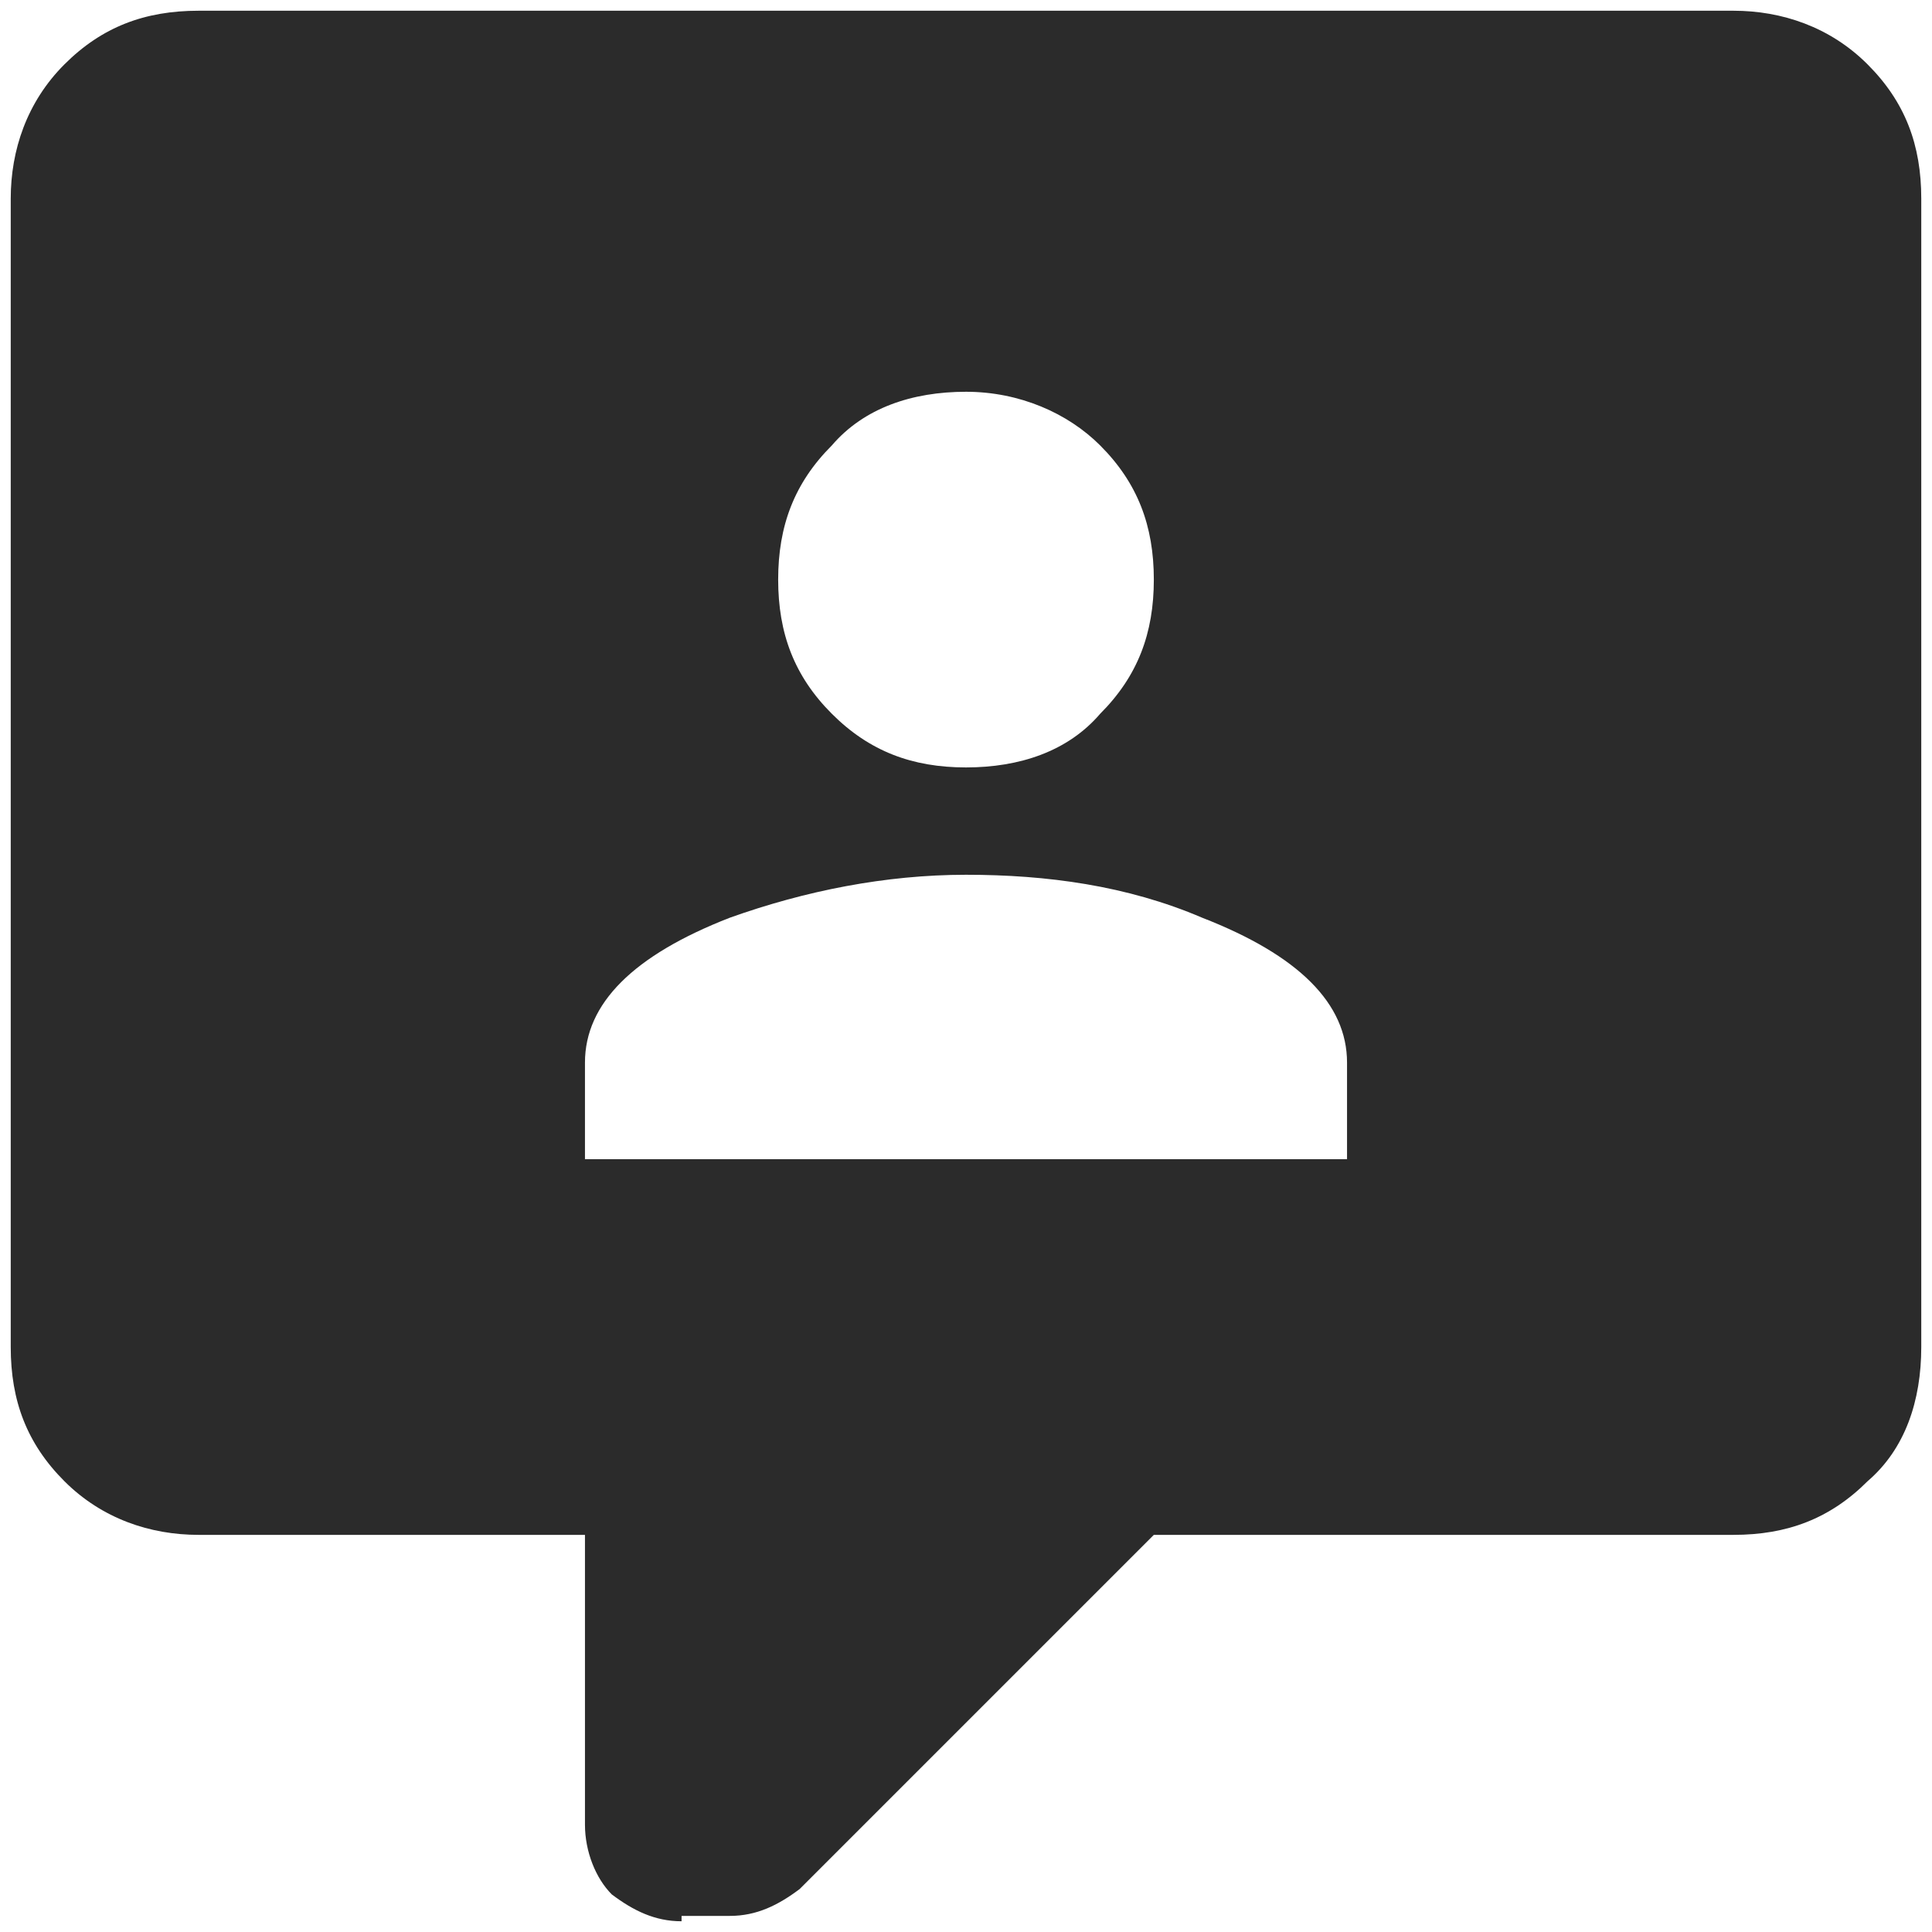
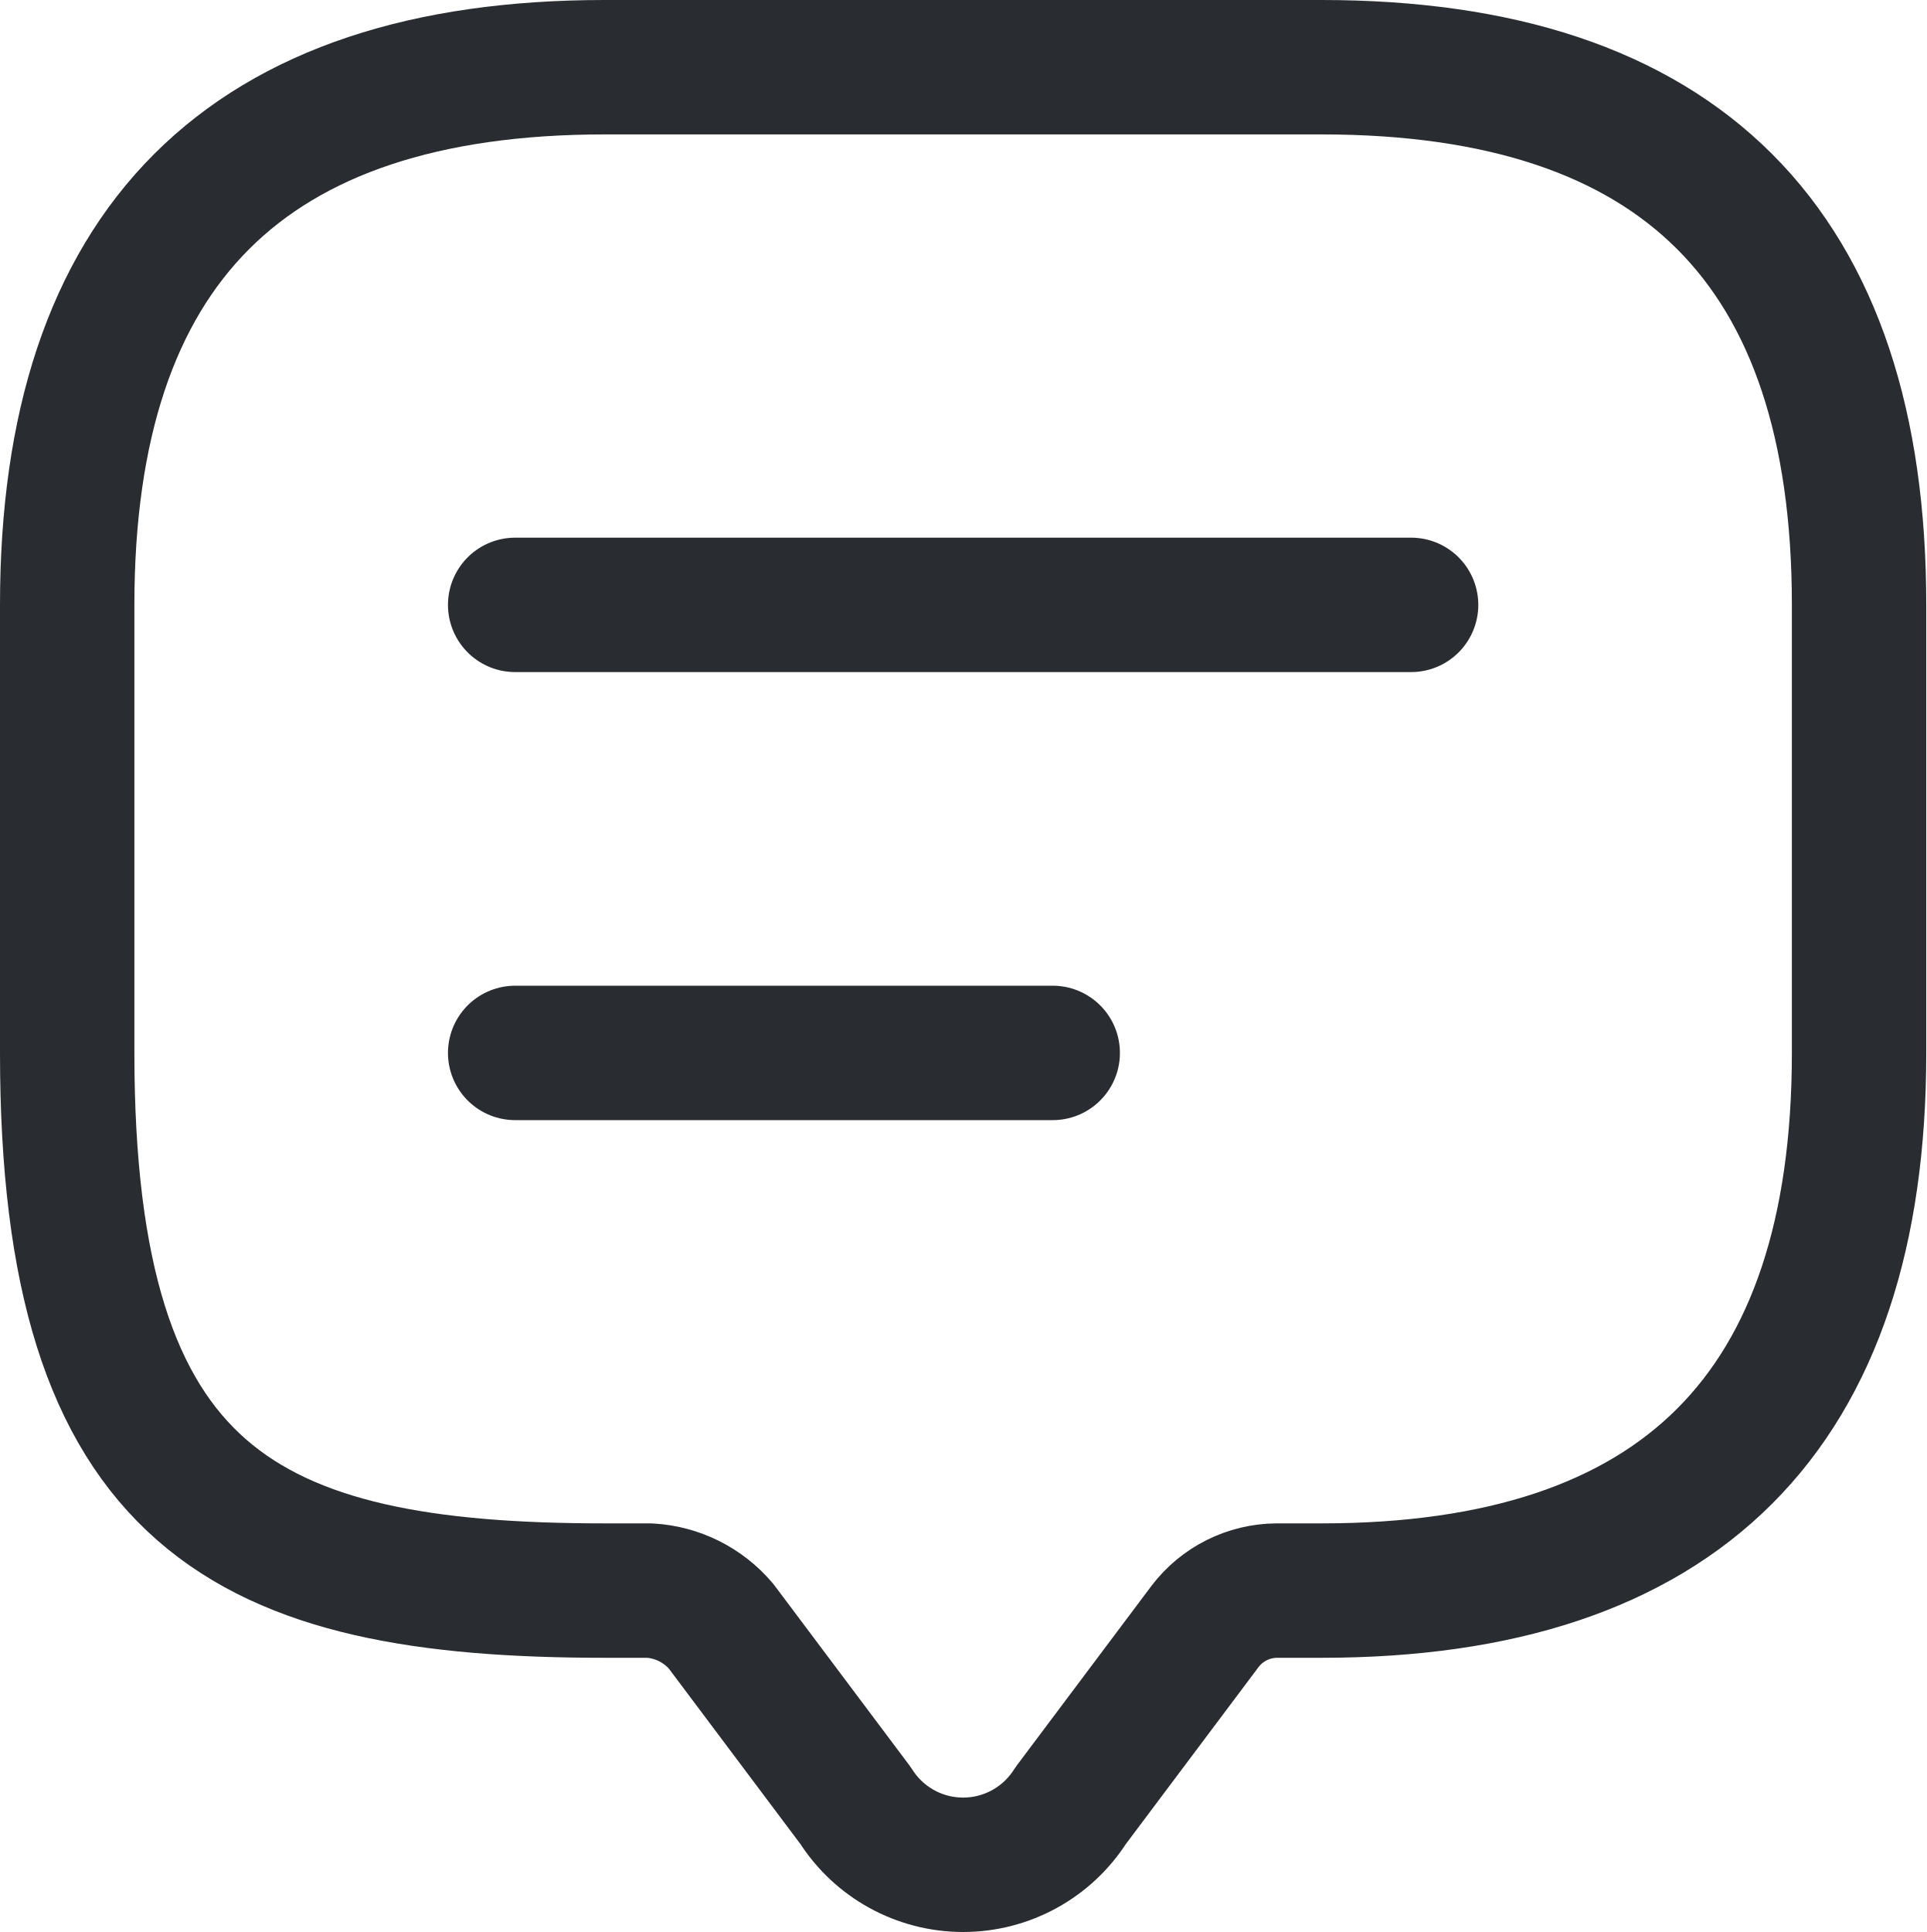
- <svg xmlns="http://www.w3.org/2000/svg" version="1.1" id="Layer_1" x="0px" y="0px" viewBox="0 0 36 36" style="enable-background:new 0 0 36 36;" xml:space="preserve">
-   <style type="text/css">
- 	.st0{display:none;}
- 	.st1{display:inline;fill:#2B2B2B;}
- 	.st2{fill:#2B2B2B;}
- </style>
-   <g class="st0">
-     <path class="st1" d="M11,11.3L22.2,0.1v35.8L11,24.8H2V11.5h9V11.3z M30.9,23.4c-1,1.6-2.4,2.8-4.2,3.6V9.1c1.8,0.8,3.2,2,4.2,3.6   s1.6,3.4,1.6,5.4C32.3,20,31.9,21.8,30.9,23.4z" />
-   </g>
-   <g class="st0">
-     <path class="st1" d="M33.6,29.1v1.8H2.8v-1.8l3.4-3.4V15.4c0-2.7,0.8-5.1,2.4-7.2c1.6-2.1,3.6-3.5,6.1-4.3V3.4c0-0.9,0.3-1.7,1-2.4   c0.7-0.7,1.5-1,2.4-1s1.8,0.3,2.4,1c0.7,0.7,1,1.5,1,2.4V4c2.5,0.7,4.6,2.2,6.1,4.3c1.6,2.1,2.4,4.5,2.4,7.2v10.3L33.6,29.1z    M21.6,32.5c0,1-0.3,1.8-1,2.4c-0.7,0.7-1.5,1-2.4,1s-1.8-0.3-2.4-1c-0.7-0.7-1-1.5-1-2.4H21.6z" />
-   </g>
-   <g class="st0">
-     <path class="st1" d="M25.2,31.3H0.1v-3.5L0.2,27c0.1-0.6,0.3-1.2,0.7-1.8C1.4,24.4,2,23.6,2.8,23c1-0.7,2.2-1.3,3.7-1.8   c1.7-0.5,3.8-0.8,6.1-0.8c3.7,0,6.6,0.6,8.8,1.8c1.6,0.9,2.7,2.1,3.3,3.5c0.3,0.7,0.4,1.3,0.4,1.8V31.3z M18.9,10.7   c0-1.3-0.4-2.5-1.1-3.5c-0.7-1-1.7-1.8-2.8-2.3s-2.4-0.6-3.6-0.4S9.1,5.3,8.2,6.2c-0.9,0.9-1.5,2-1.7,3.2s-0.1,2.5,0.4,3.6   c0.5,1.1,1.3,2.1,2.3,2.8c1,0.7,2.2,1.1,3.5,1.1c1.7,0,3.2-0.6,4.5-1.8C18.3,13.9,18.9,12.4,18.9,10.7z M23.4,4.4   c-1.3,0-2.4,0.4-3.4,1.1c1.1,1.6,1.7,3.3,1.7,5.2c0,1.9-0.6,3.6-1.7,5.2c1,0.7,2.2,1.1,3.4,1.1c1.7,0,3.2-0.6,4.5-1.8   c1.2-1.2,1.8-2.7,1.8-4.5c0-1.7-0.6-3.2-1.8-4.5C26.6,5,25.1,4.4,23.4,4.4z M25.1,20.5c1.1,0.9,2,2,2.6,3.2c0.6,1.3,1,2.6,1.1,4   v3.5h7.1v-3.5l-0.1-0.7c-0.1-0.6-0.3-1.1-0.6-1.7c-0.4-0.8-1-1.5-1.7-2c-0.8-0.8-1.9-1.4-3.2-1.8C28.9,21,27.1,20.7,25.1,20.5z" />
-   </g>
-   <g class="st0">
-     <path class="st1" d="M34.9,4.7c0.7,0.7,1.1,1.6,1.1,2.6v21.5c0,1-0.4,1.9-1.1,2.6c-0.7,0.7-1.5,1.1-2.5,1.1H3.7   c-1,0-1.8-0.3-2.5-1.1c-0.7-0.7-1.1-1.6-1.1-2.6V7.3c0-1,0.4-1.9,1.1-2.6C1.9,4,2.7,3.7,3.7,3.7h28.7C33.4,3.7,34.2,4,34.9,4.7z    M32.4,7.3l-14.4,9l-14.4-9v3.6L18,19.8l14.4-8.9V7.3z" />
-   </g>
-   <g>
-     <path class="st2" d="M12.7,35.8c-0.5,0-0.9-0.2-1.3-0.5c-0.3-0.3-0.5-0.8-0.5-1.3v-5.4H3.7c-0.9,0-1.8-0.3-2.5-1   c-0.7-0.7-1-1.5-1-2.5V3.7c0-0.9,0.3-1.8,1-2.5c0.7-0.7,1.5-1,2.5-1h28.6c0.9,0,1.8,0.3,2.5,1c0.7,0.7,1,1.5,1,2.5v21.4   c0,1-0.3,1.9-1,2.5c-0.7,0.7-1.5,1-2.5,1H21.5l-6.6,6.6c-0.4,0.3-0.8,0.5-1.3,0.5H12.7z M25.1,21.6v-1.8c0-1.1-0.9-2-2.7-2.7   c-1.4-0.6-2.9-0.8-4.4-0.8s-3,0.3-4.4,0.8c-1.8,0.7-2.7,1.6-2.7,2.7v1.8H25.1z M18,7.3c-1,0-1.9,0.3-2.5,1c-0.7,0.7-1,1.5-1,2.5   c0,1,0.3,1.8,1,2.5c0.7,0.7,1.5,1,2.5,1s1.9-0.3,2.5-1c0.7-0.7,1-1.5,1-2.5c0-1-0.3-1.8-1-2.5C19.9,7.7,19,7.3,18,7.3z" />
+ <svg xmlns="http://www.w3.org/2000/svg" width="21.5" height="21.56" viewBox="0 0 21.5 21.56">
+   <g id="_48" data-name="48" transform="translate(-1.25 -1.25)">
+     <path id="Vector" d="M6.5,17H6c-4,0-6-1-6-6V6Q0,0,6,0h8q6,0,6,6v5q0,6-6,6h-.5a1.014,1.014,0,0,0-.8.4l-1.5,2a1.421,1.421,0,0,1-2.4,0l-1.5-2A1.13,1.13,0,0,0,6.5,17Z" transform="translate(2 2)" fill="none" stroke="#292d32" stroke-linecap="round" stroke-linejoin="round" stroke-width="1.5" />
+     <path id="Vector-2" data-name="Vector" d="M0,0H10" transform="translate(7 8)" fill="none" stroke="#292d32" stroke-linecap="round" stroke-linejoin="round" stroke-width="1.5" />
+     <path id="Vector-3" data-name="Vector" d="M0,0H6" transform="translate(7 13)" fill="none" stroke="#292d32" stroke-linecap="round" stroke-linejoin="round" stroke-width="1.5" />
  </g>
</svg>
